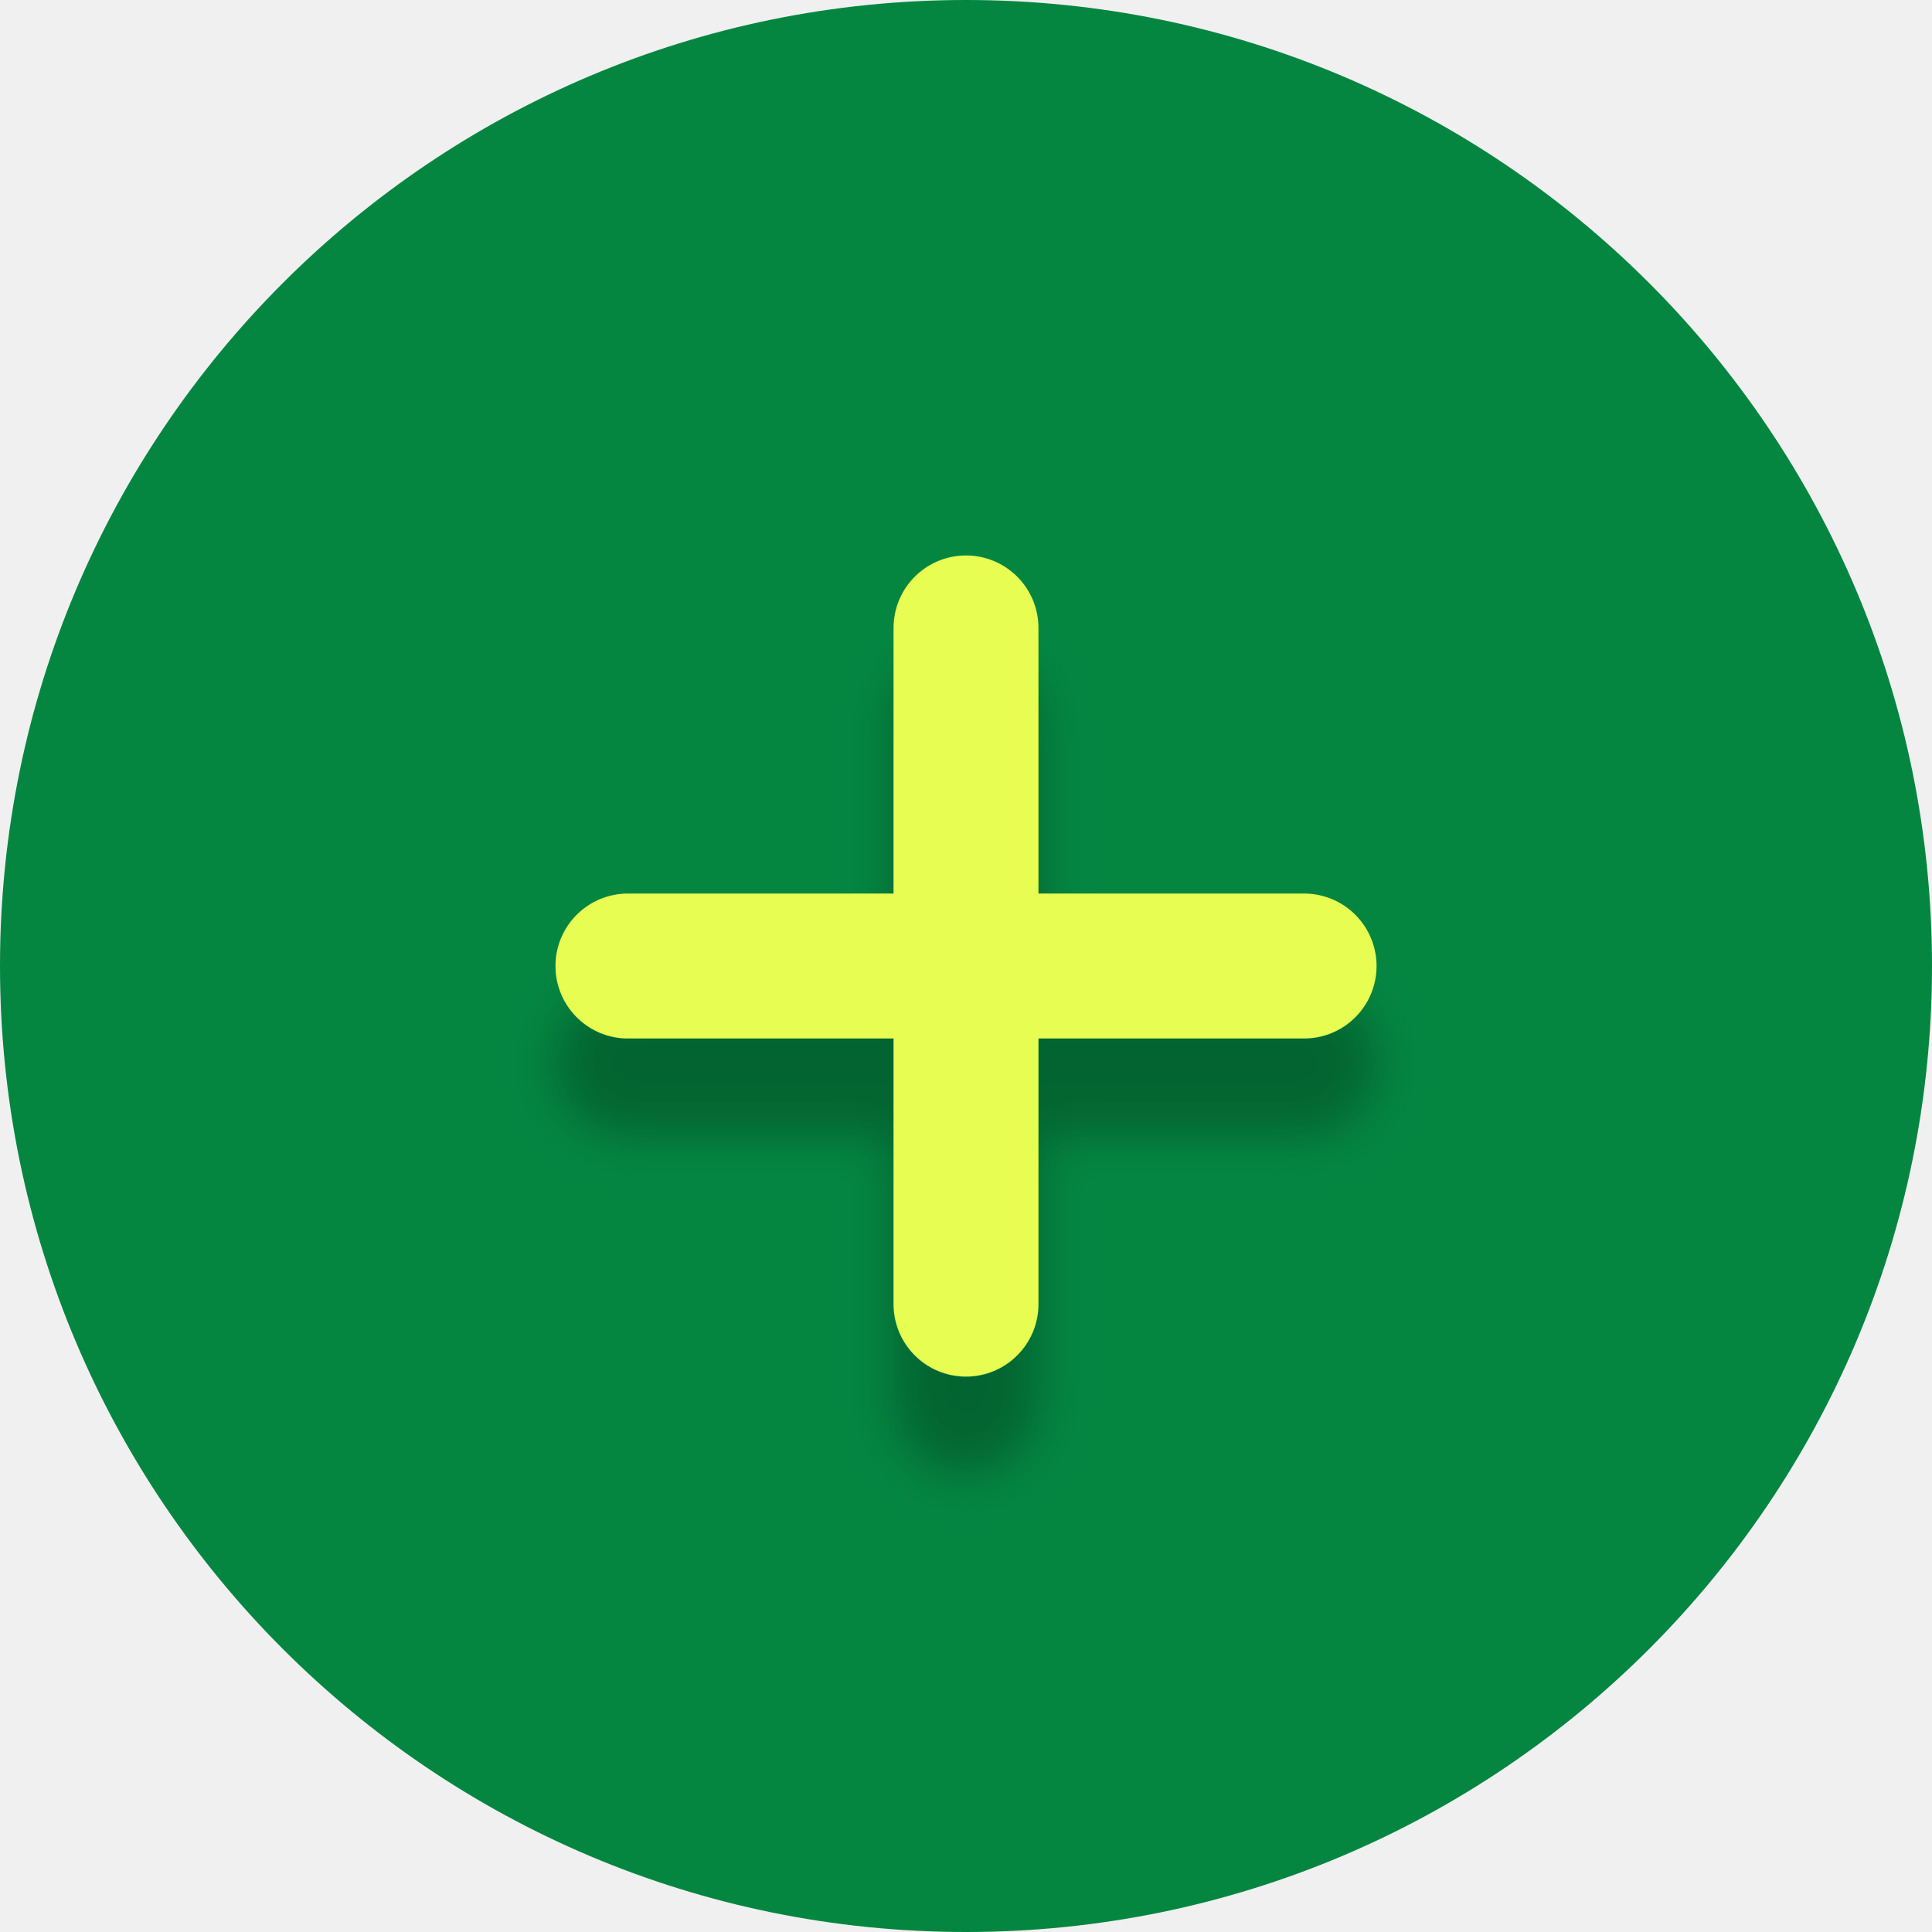
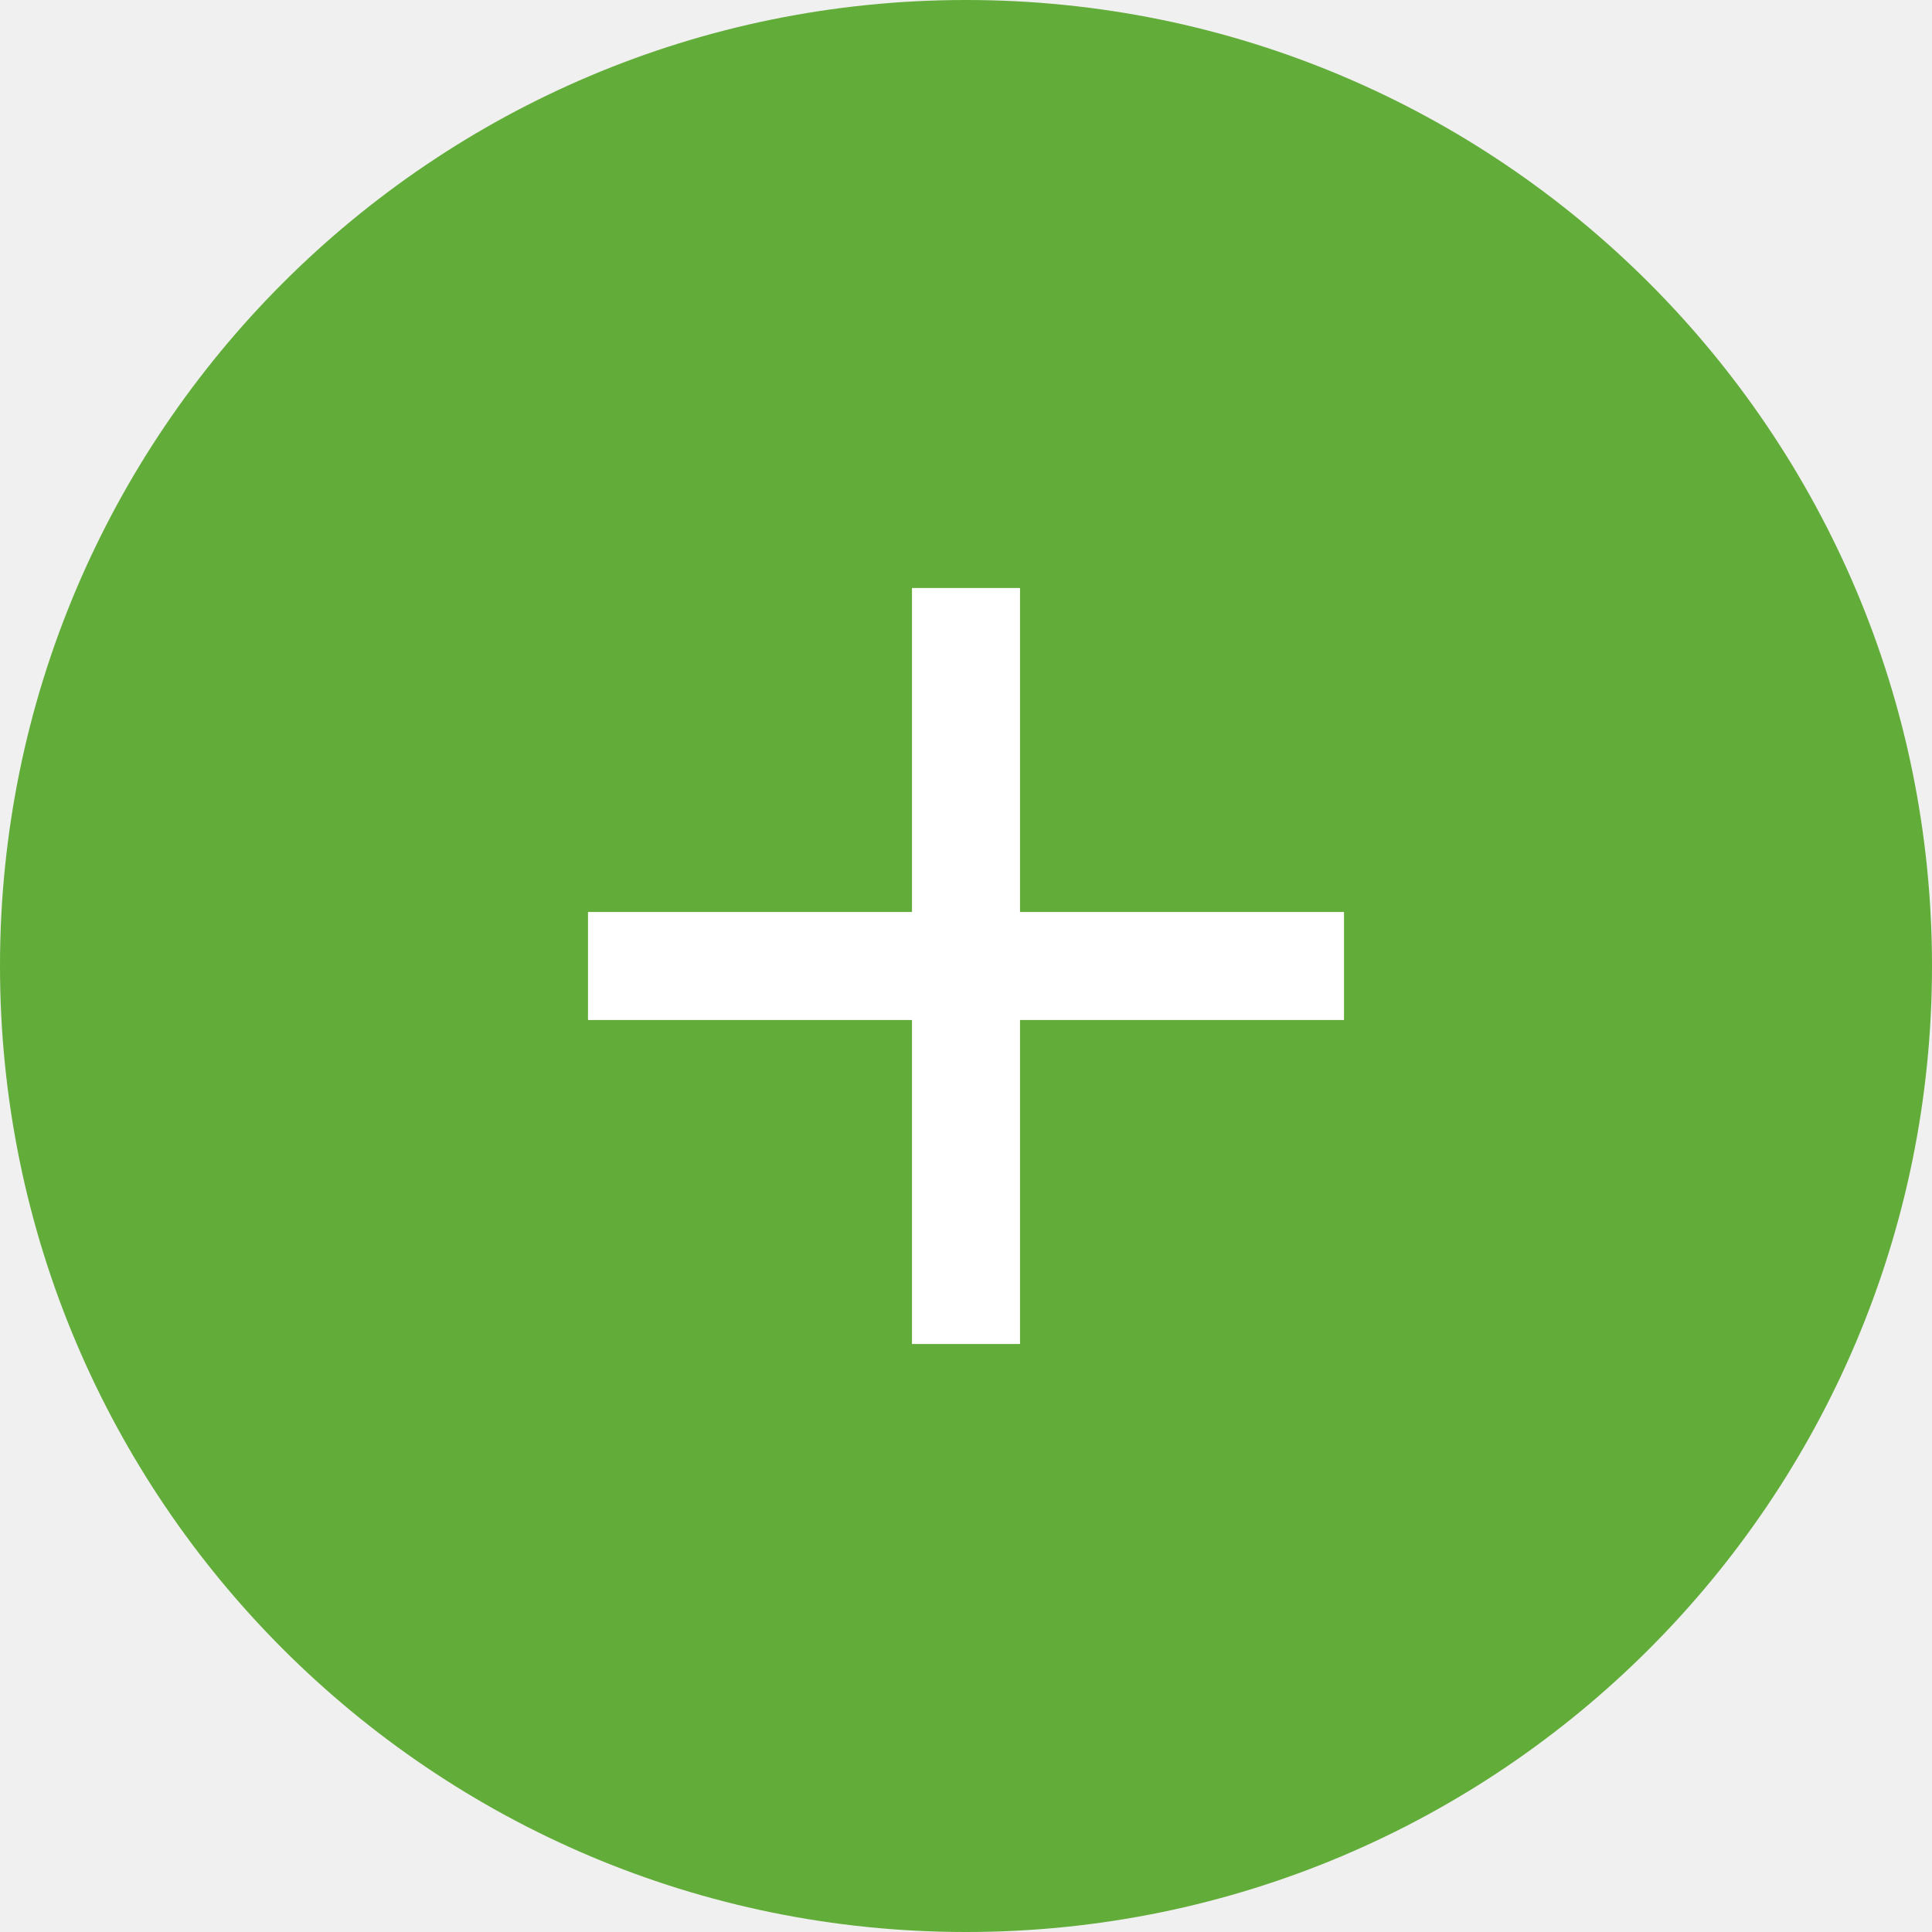
- <svg xmlns="http://www.w3.org/2000/svg" width="40" height="40" viewBox="0 0 40 40" fill="none">
-   <circle cx="20" cy="20" r="20" fill="#048641" />
-   <g filter="url(#filter0_d_307_491)">
-     <path d="M20 27V13" stroke="#E7FD52" stroke-width="3" stroke-linecap="round" />
-     <path d="M13 20L27 20" stroke="#E7FD52" stroke-width="3" stroke-linecap="round" />
-   </g>
-   <defs>
-     <filter id="filter0_d_307_491" x="7" y="8" width="26" height="27" filterUnits="userSpaceOnUse" color-interpolation-filters="sRGB">
-       <feFlood flood-opacity="0" result="BackgroundImageFix" />
-       <feColorMatrix in="SourceAlpha" type="matrix" values="0 0 0 0 0 0 0 0 0 0 0 0 0 0 0 0 0 0 127 0" result="hardAlpha" />
-       <feOffset dy="2" />
-       <feGaussianBlur stdDeviation="0.5" />
-       <feComposite in2="hardAlpha" operator="out" />
-       <feColorMatrix type="matrix" values="0 0 0 0 0 0 0 0 0 0 0 0 0 0 0 0 0 0 0.25 0" />
-       <feBlend mode="normal" in2="BackgroundImageFix" result="effect1_dropShadow_307_491" />
-       <feBlend mode="normal" in="SourceGraphic" in2="effect1_dropShadow_307_491" result="shape" />
-     </filter>
-   </defs>
+ <svg xmlns="http://www.w3.org/2000/svg" width="23" height="23" viewBox="0 0 23 23" fill="none">
+   <circle cx="11.5" cy="11.5" r="11.5" fill="#62AC39" />
+   <path d="M7 10.857H16V12.143H7V10.857Z" fill="white" />
+   <path d="M10.857 16V7L12.143 7V16H10.857Z" fill="white" />
</svg>
